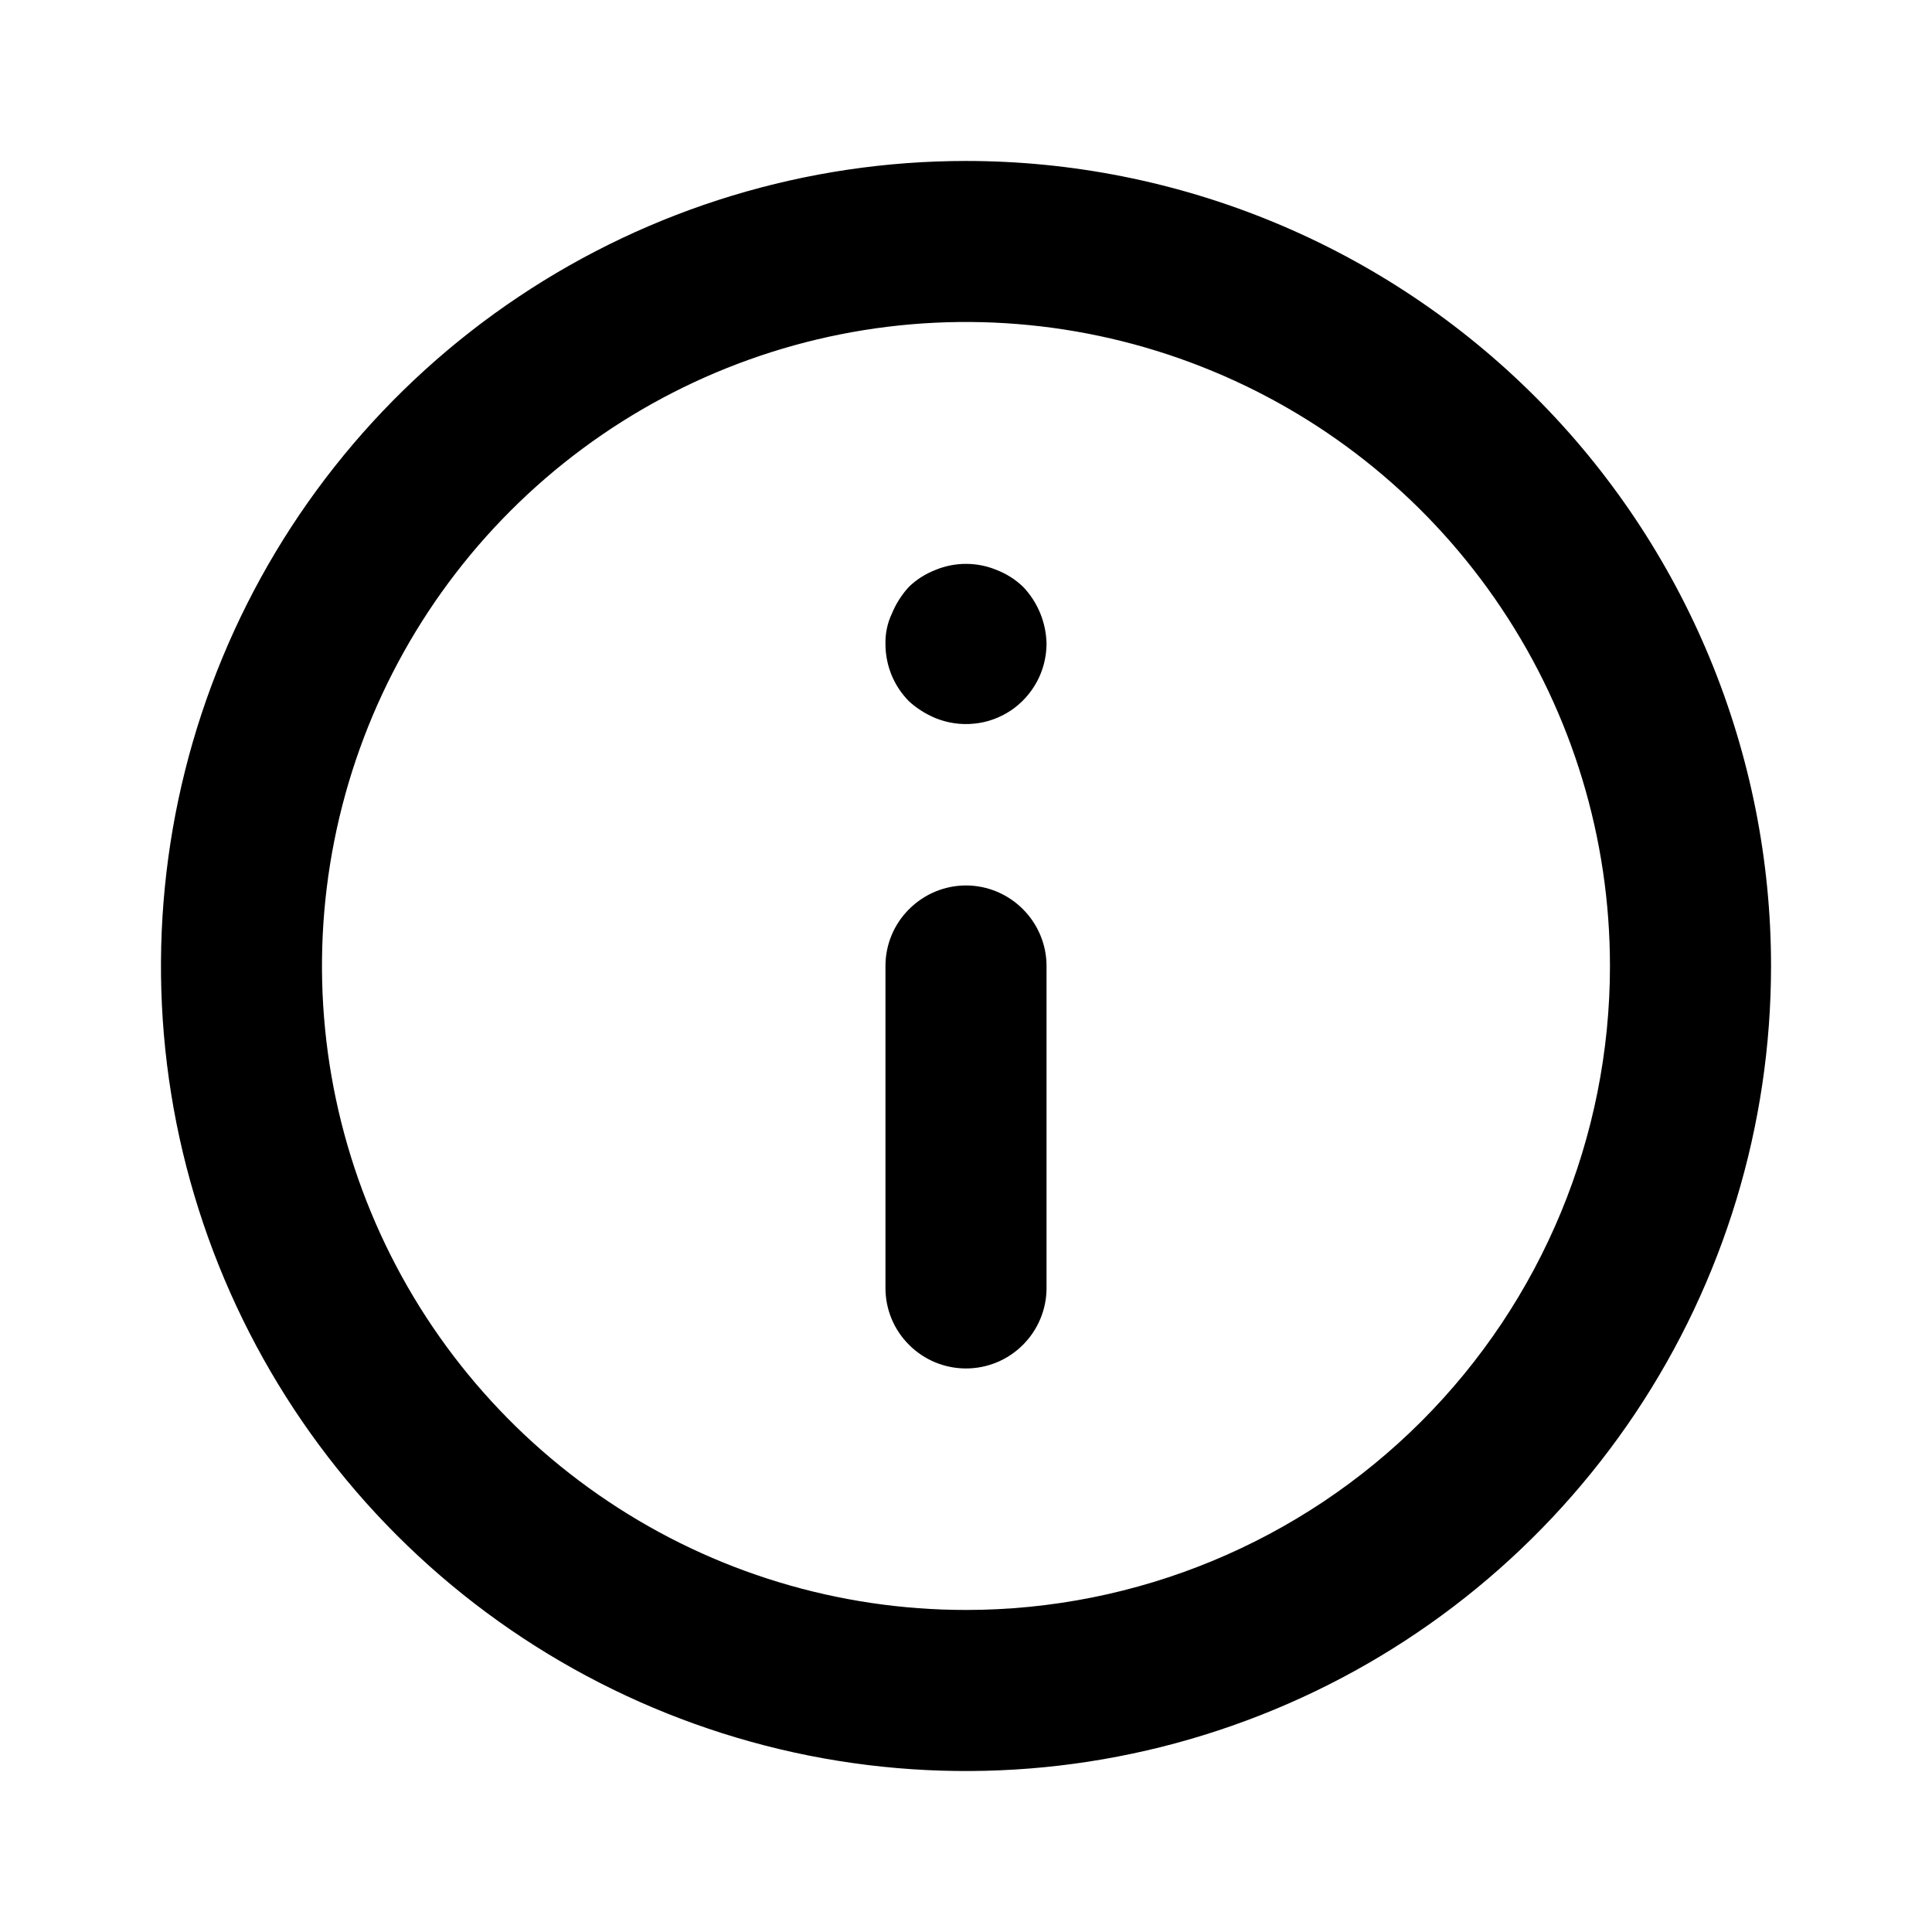
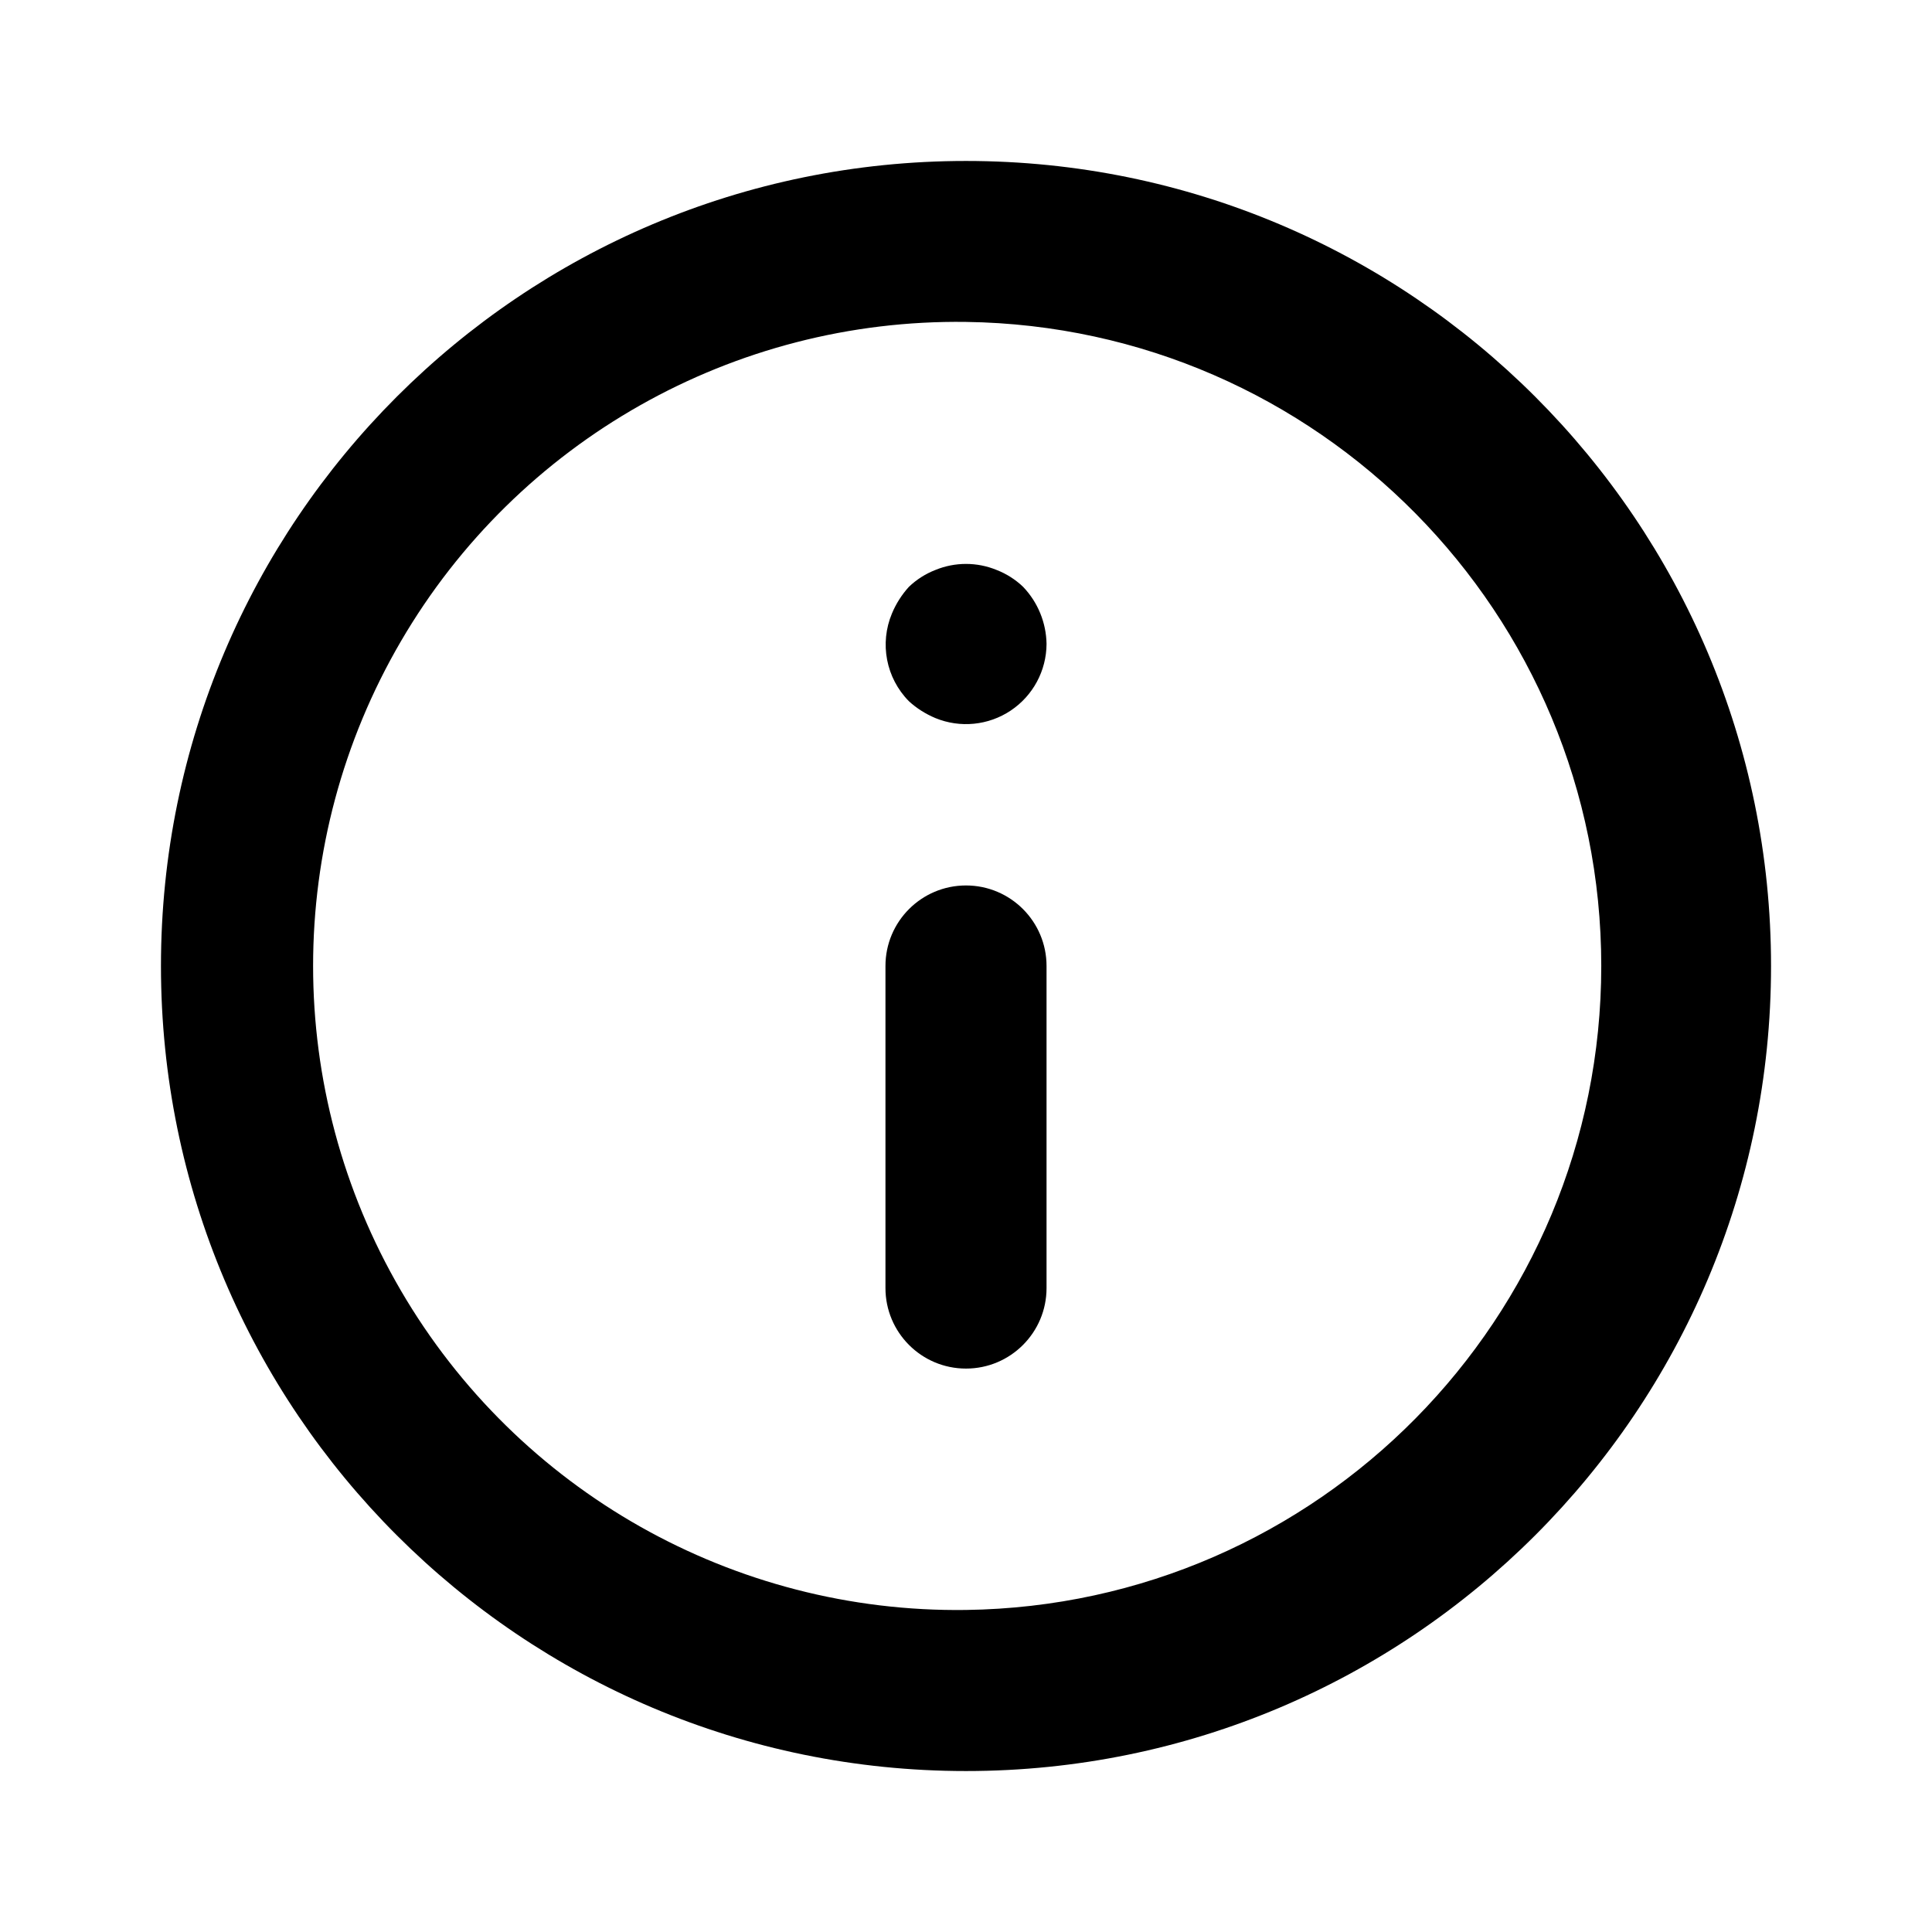
<svg xmlns="http://www.w3.org/2000/svg" width="16" height="16" viewBox="0 0 16 16" fill="none">
-   <path d="M8 7.333C7.823 7.333 7.654 7.404 7.529 7.529C7.403 7.654 7.333 7.823 7.333 8V10.667C7.333 10.844 7.403 11.013 7.529 11.138C7.654 11.263 7.823 11.333 8 11.333C8.177 11.333 8.346 11.263 8.471 11.138C8.596 11.013 8.667 10.844 8.667 10.667V8C8.667 7.823 8.596 7.654 8.471 7.529C8.346 7.404 8.177 7.333 8 7.333ZM8.253 4.72C8.091 4.653 7.909 4.653 7.747 4.72C7.665 4.752 7.59 4.799 7.527 4.86C7.468 4.925 7.42 4.999 7.387 5.08C7.349 5.159 7.331 5.246 7.333 5.333C7.333 5.421 7.35 5.508 7.383 5.589C7.416 5.67 7.465 5.744 7.527 5.807C7.591 5.866 7.666 5.913 7.747 5.947C7.848 5.988 7.957 6.004 8.066 5.993C8.175 5.983 8.279 5.945 8.37 5.885C8.461 5.824 8.535 5.742 8.587 5.646C8.639 5.55 8.666 5.442 8.667 5.333C8.664 5.157 8.595 4.988 8.473 4.86C8.41 4.799 8.335 4.752 8.253 4.72ZM8 1.333C6.681 1.333 5.392 1.724 4.296 2.457C3.2 3.189 2.345 4.231 1.841 5.449C1.336 6.667 1.204 8.007 1.461 9.301C1.719 10.594 2.354 11.782 3.286 12.714C4.218 13.646 5.406 14.281 6.699 14.539C7.993 14.796 9.333 14.664 10.551 14.159C11.769 13.655 12.81 12.8 13.543 11.704C14.276 10.607 14.667 9.319 14.667 8C14.667 7.125 14.494 6.258 14.159 5.449C13.824 4.64 13.333 3.905 12.714 3.286C12.095 2.667 11.36 2.176 10.551 1.841C9.742 1.506 8.875 1.333 8 1.333ZM8 13.333C6.945 13.333 5.914 13.021 5.037 12.434C4.16 11.848 3.476 11.015 3.073 10.041C2.669 9.066 2.563 7.994 2.769 6.96C2.975 5.925 3.483 4.975 4.229 4.229C4.975 3.483 5.925 2.975 6.959 2.769C7.994 2.563 9.066 2.669 10.041 3.073C11.015 3.476 11.848 4.16 12.434 5.037C13.021 5.914 13.333 6.945 13.333 8C13.333 9.414 12.771 10.771 11.771 11.771C10.771 12.771 9.414 13.333 8 13.333Z" fill="currentColor" />
+   <path d="M8 7.333A.667.667 0 0 0 7.333 8v2.667a.667.667 0 1 0 1.334 0V8A.667.667 0 0 0 8 7.333Zm.253-2.613a.667.667 0 0 0-.506 0 .667.667 0 0 0-.22.14.767.767 0 0 0-.14.22.667.667 0 0 0 .14.727c.064.059.139.106.22.14a.667.667 0 0 0 .92-.614.7.7 0 0 0-.194-.473.667.667 0 0 0-.22-.14ZM8 1.333a6.667 6.667 0 1 0 0 13.334A6.667 6.667 0 0 0 8 1.333Zm0 12A5.334 5.334 0 1 1 8 2.666a5.334 5.334 0 0 1 0 10.667Z" fill="currentColor" />
</svg>
